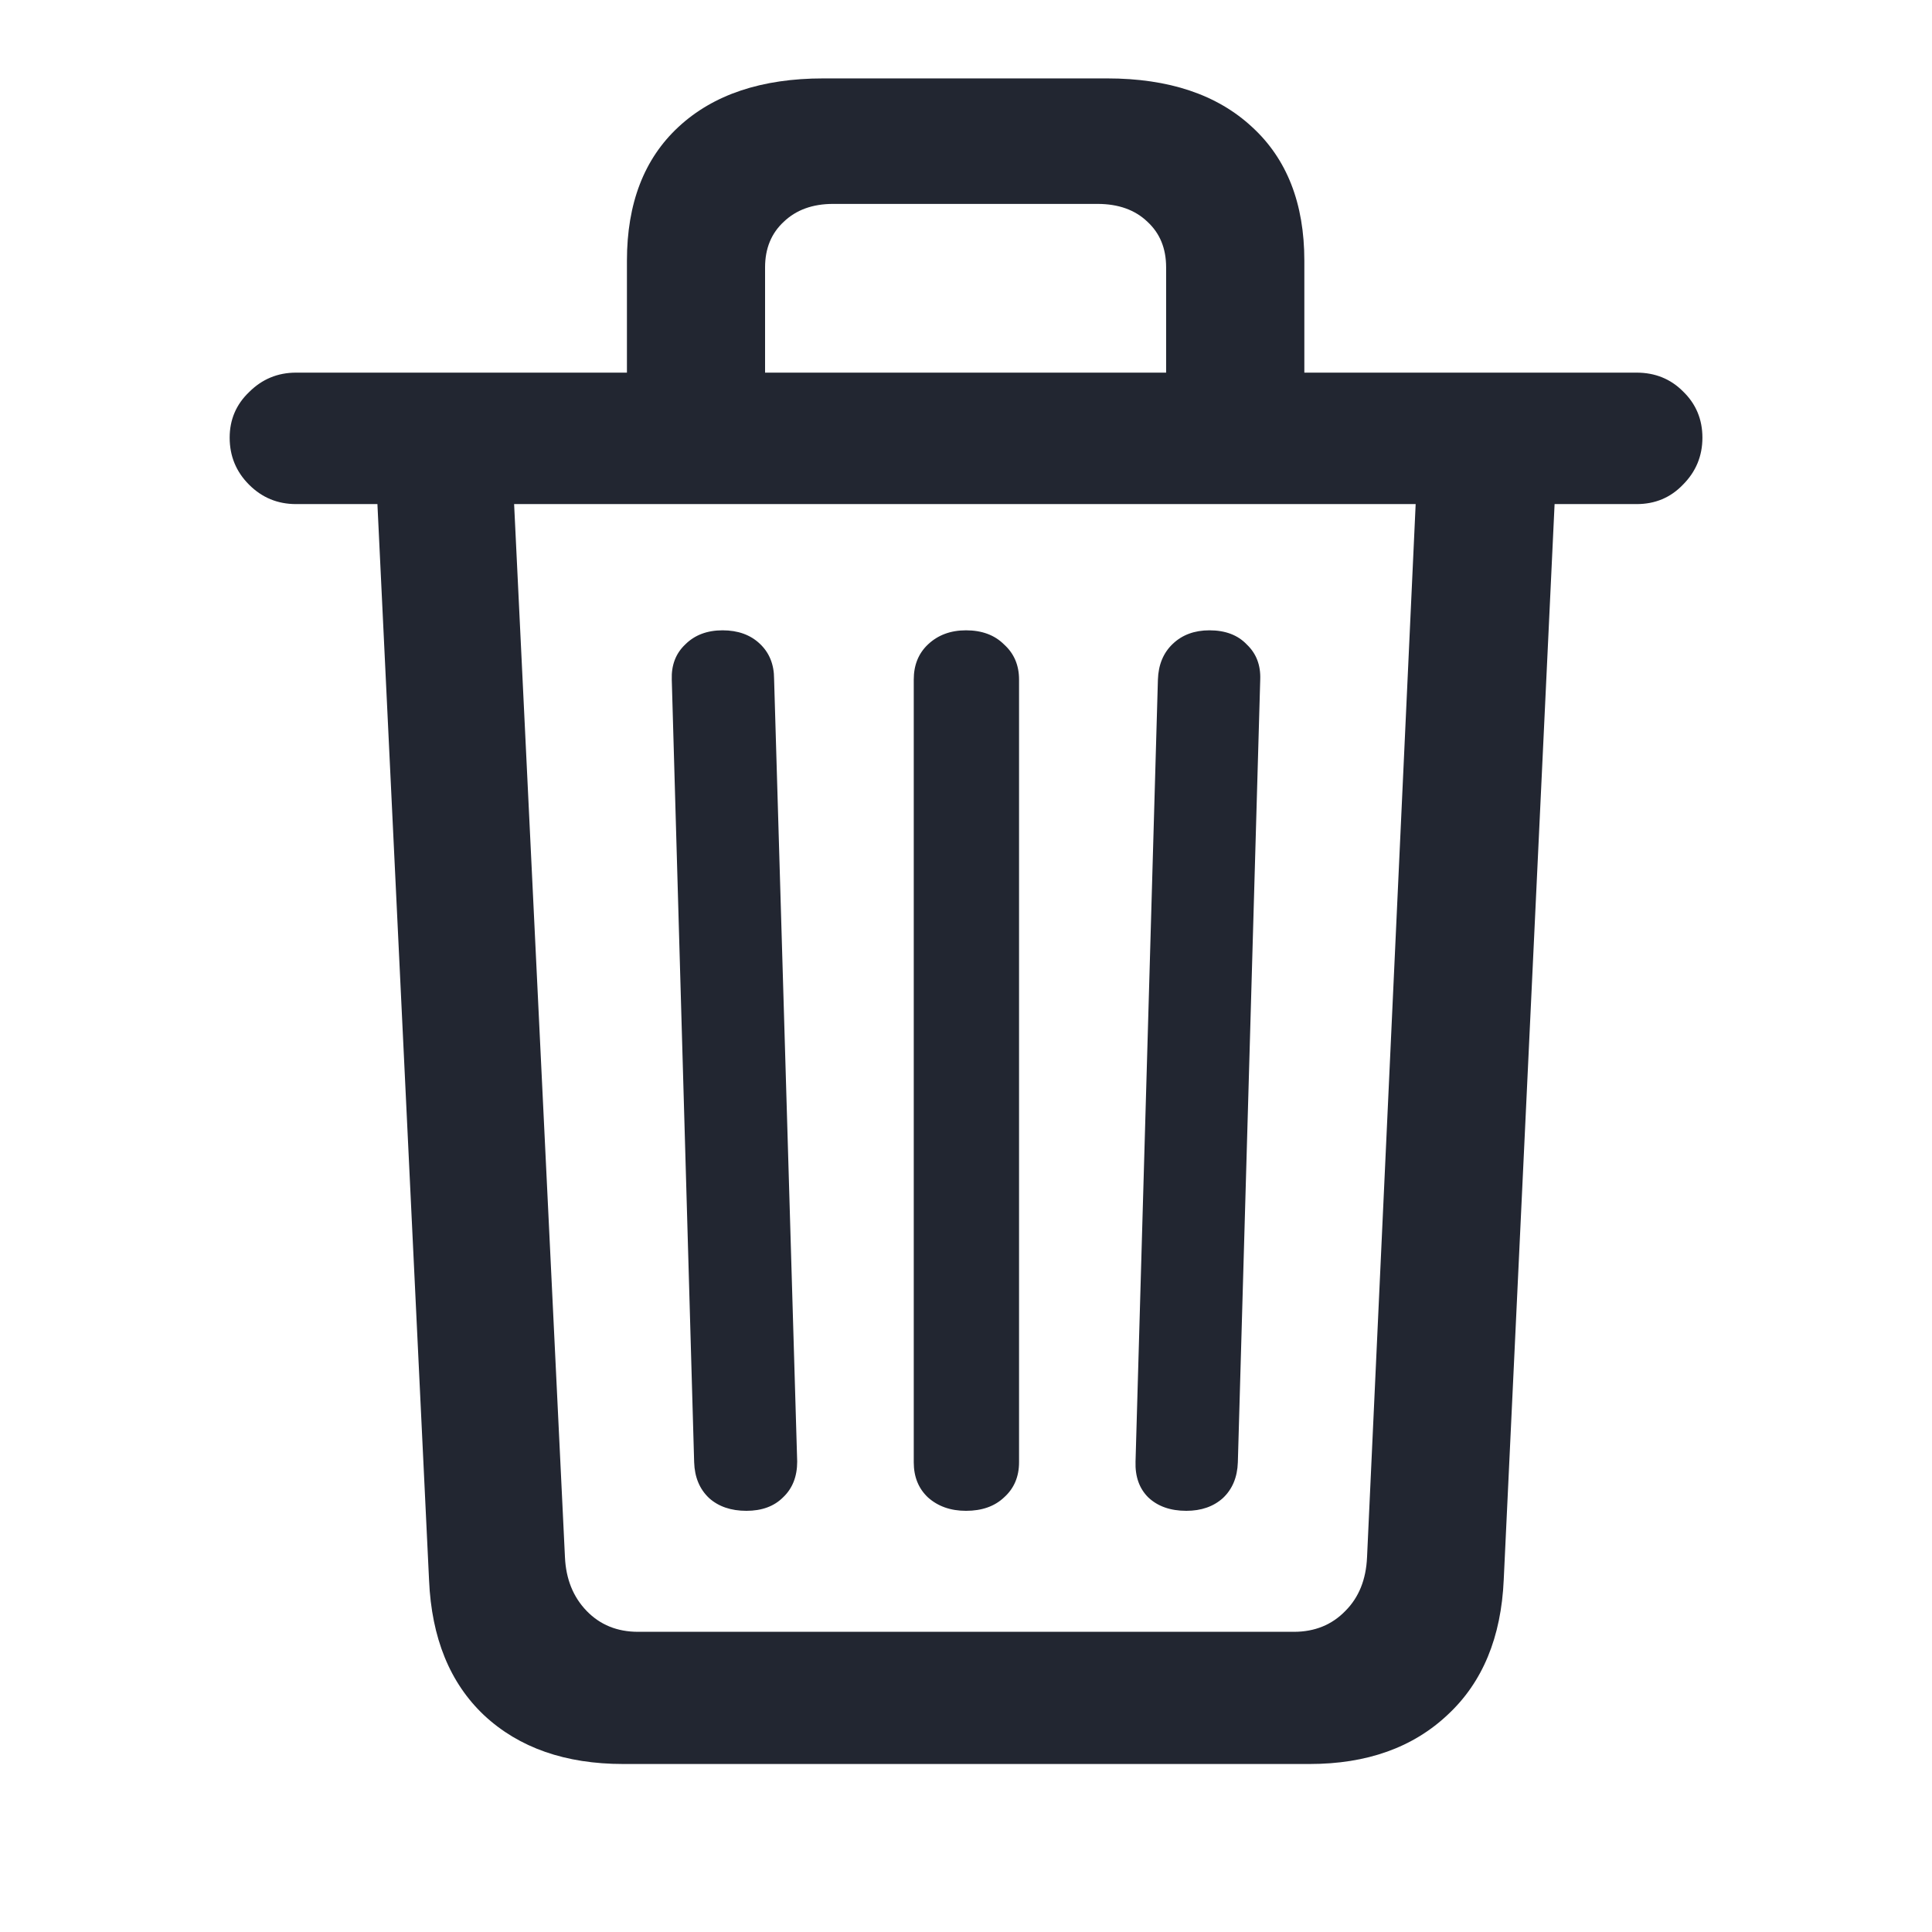
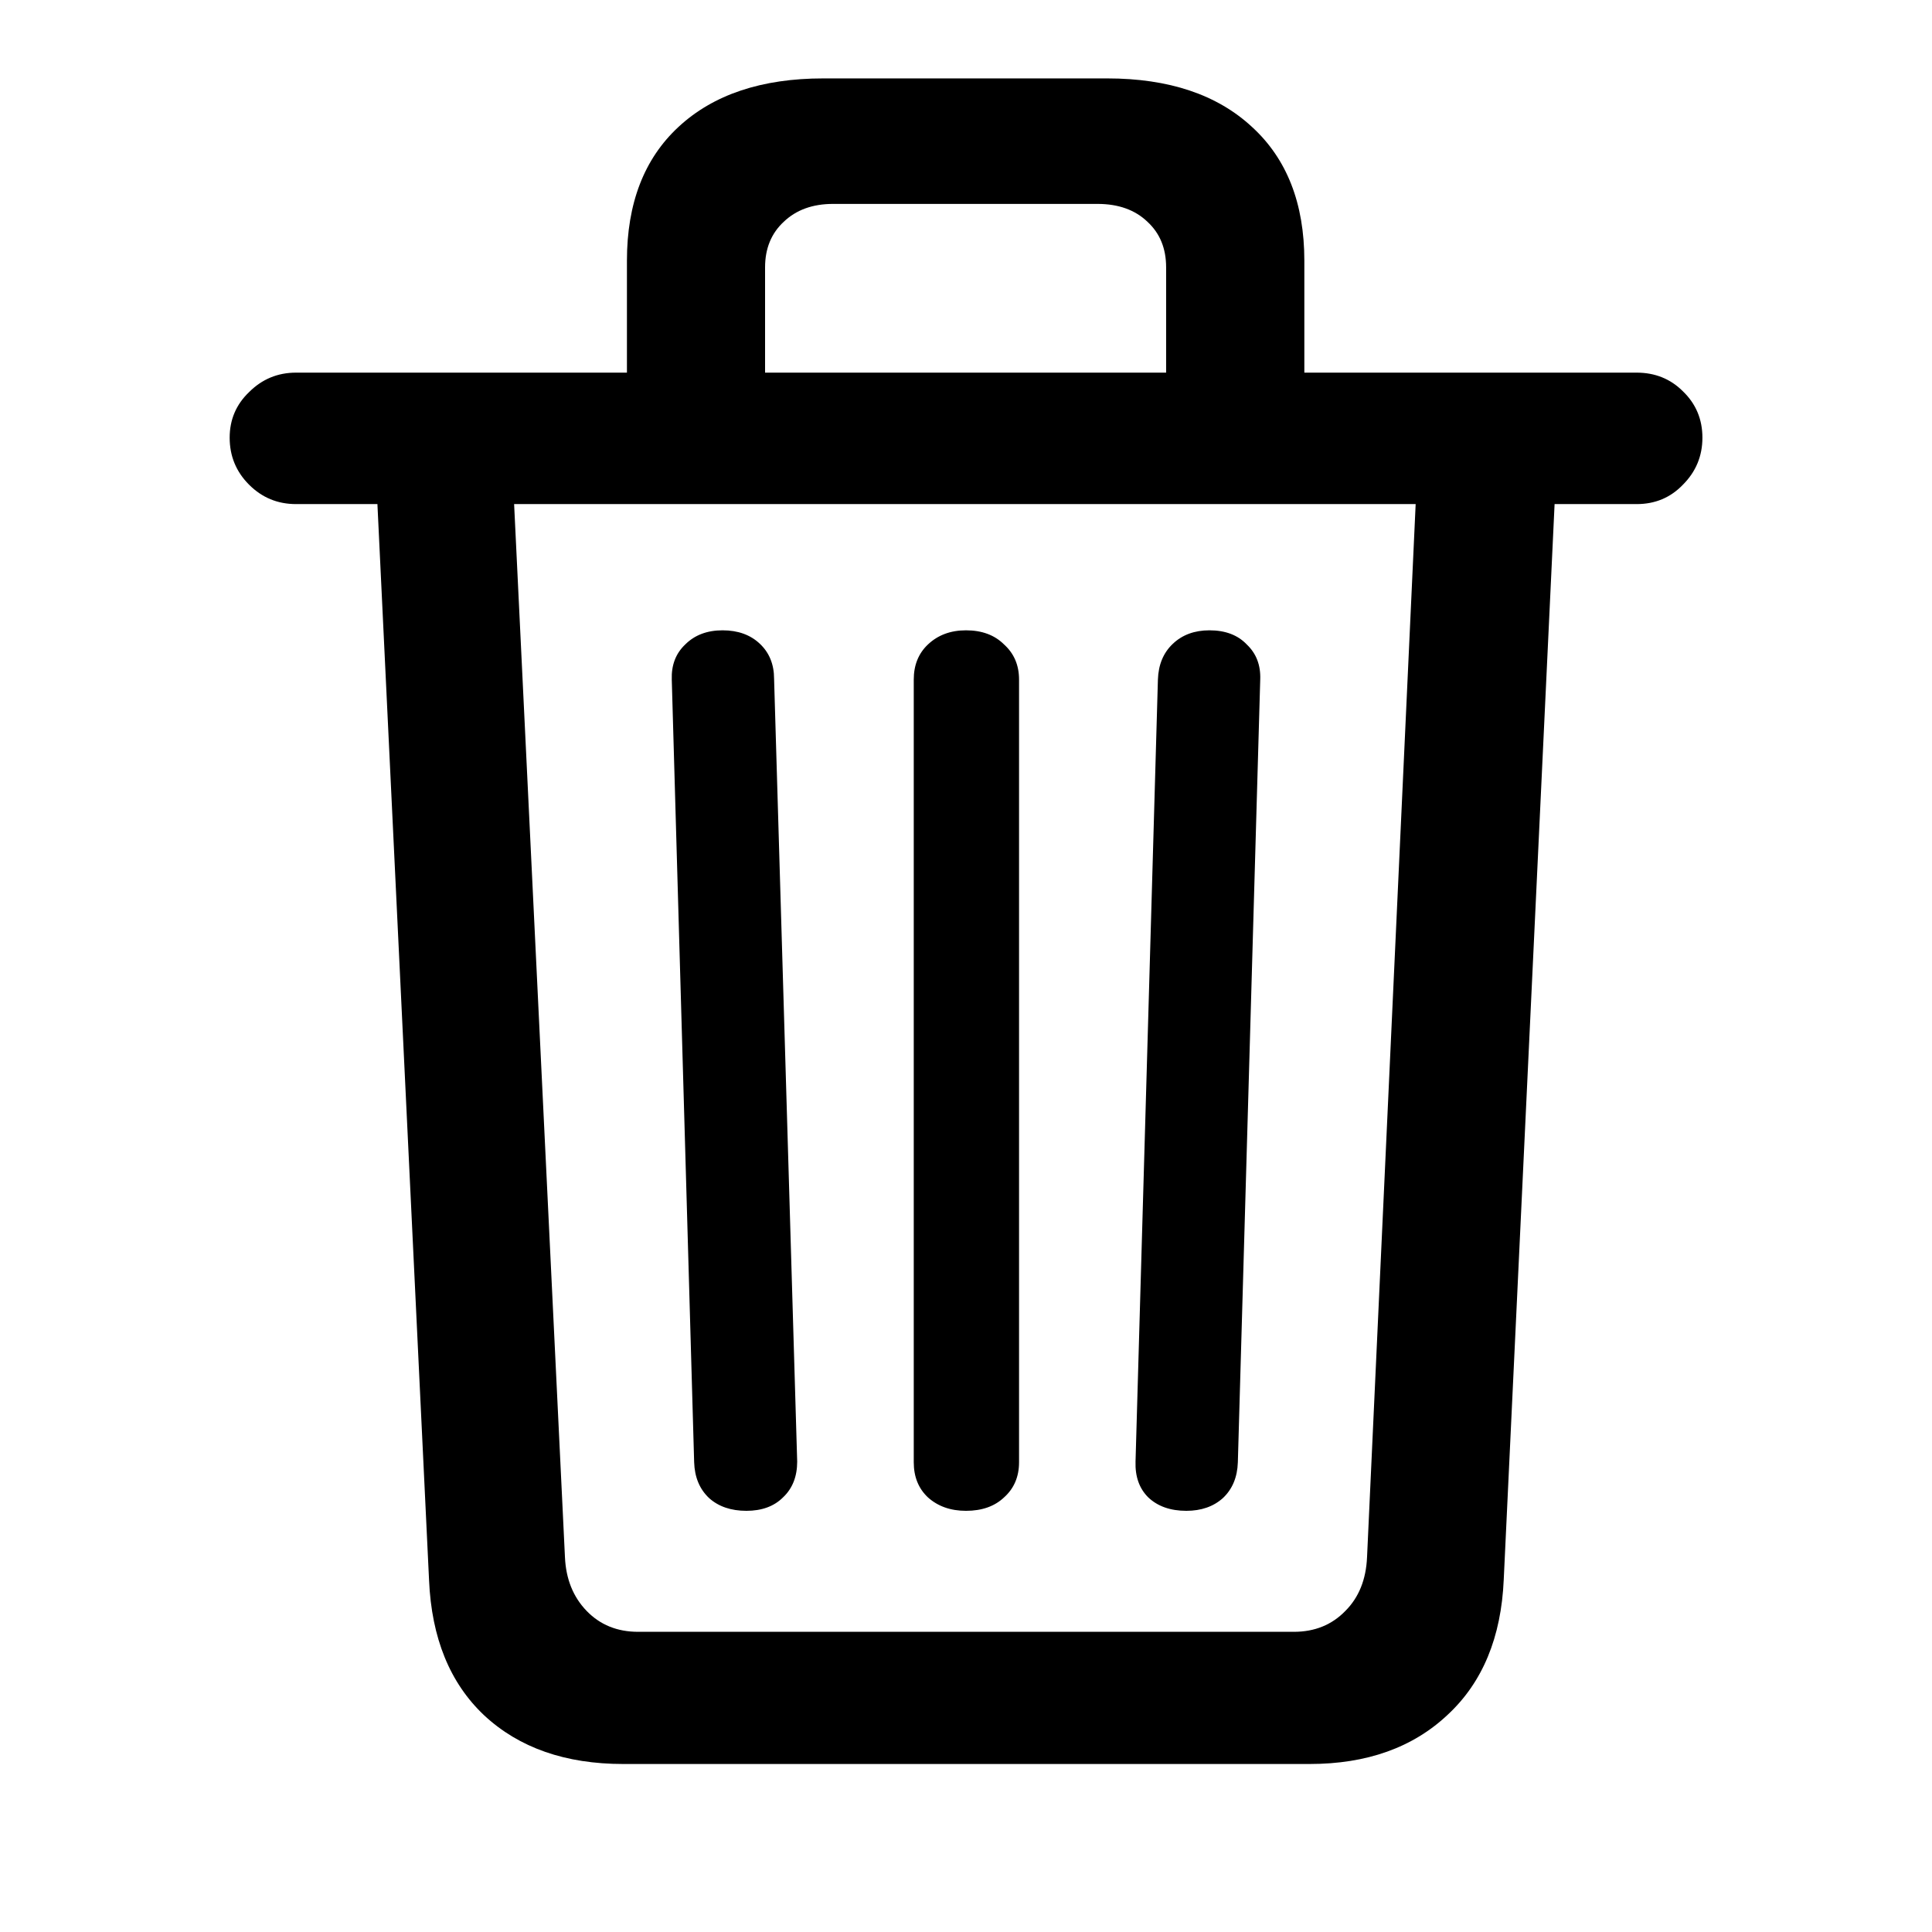
- <svg xmlns="http://www.w3.org/2000/svg" width="24" height="24" viewBox="0 0 24 24" fill="none">
-   <path d="M9.272 18.768C9.081 18.768 8.926 18.715 8.809 18.61C8.691 18.499 8.629 18.351 8.623 18.165L8.345 8.442C8.339 8.263 8.394 8.118 8.512 8.006C8.629 7.889 8.784 7.83 8.976 7.83C9.167 7.83 9.322 7.886 9.439 7.997C9.557 8.108 9.616 8.254 9.616 8.433L9.903 18.156C9.903 18.341 9.845 18.49 9.727 18.601C9.616 18.712 9.464 18.768 9.272 18.768ZM12 18.768C11.808 18.768 11.651 18.712 11.527 18.601C11.409 18.49 11.351 18.344 11.351 18.165V8.442C11.351 8.263 11.409 8.118 11.527 8.006C11.651 7.889 11.808 7.83 12 7.83C12.198 7.83 12.356 7.889 12.473 8.006C12.597 8.118 12.659 8.263 12.659 8.442V18.165C12.659 18.344 12.597 18.49 12.473 18.601C12.356 18.712 12.198 18.768 12 18.768ZM14.737 18.768C14.539 18.768 14.381 18.712 14.264 18.601C14.152 18.49 14.1 18.341 14.106 18.156L14.384 8.442C14.39 8.257 14.452 8.108 14.57 7.997C14.687 7.886 14.839 7.83 15.024 7.83C15.222 7.83 15.377 7.889 15.488 8.006C15.606 8.118 15.662 8.263 15.655 8.442L15.377 18.165C15.371 18.351 15.309 18.499 15.191 18.61C15.074 18.715 14.922 18.768 14.737 18.768ZM7.788 5.242V3.238C7.788 2.527 8.001 1.973 8.428 1.577C8.861 1.175 9.461 0.974 10.228 0.974H13.753C14.52 0.974 15.12 1.175 15.553 1.577C15.986 1.973 16.203 2.527 16.203 3.238V5.242H14.486V3.321C14.486 3.086 14.409 2.898 14.254 2.755C14.1 2.607 13.893 2.533 13.633 2.533H10.349C10.095 2.533 9.891 2.607 9.736 2.755C9.582 2.898 9.504 3.086 9.504 3.321V5.242H7.788ZM3.678 6.262C3.449 6.262 3.255 6.182 3.094 6.021C2.933 5.86 2.853 5.665 2.853 5.437C2.853 5.214 2.933 5.025 3.094 4.871C3.255 4.71 3.449 4.629 3.678 4.629H20.331C20.56 4.629 20.752 4.707 20.906 4.861C21.067 5.016 21.148 5.208 21.148 5.437C21.148 5.665 21.067 5.86 20.906 6.021C20.752 6.182 20.56 6.262 20.331 6.262H3.678ZM7.742 21.913C7.024 21.913 6.449 21.712 6.016 21.31C5.589 20.908 5.361 20.348 5.33 19.631L4.68 6.086H6.378L7.018 19.343C7.03 19.615 7.12 19.838 7.287 20.011C7.454 20.184 7.667 20.271 7.927 20.271H16.073C16.332 20.271 16.546 20.184 16.713 20.011C16.88 19.844 16.97 19.622 16.982 19.343L17.594 6.086H19.32L18.68 19.622C18.649 20.339 18.417 20.899 17.984 21.301C17.551 21.709 16.979 21.913 16.268 21.913H7.742Z" fill="#222631" />
+ <svg xmlns="http://www.w3.org/2000/svg" viewBox="0 0 24 24" fill="none">
+   <path d="M9.272 18.768C9.081 18.768 8.926 18.715 8.809 18.61C8.691 18.499 8.629 18.351 8.623 18.165L8.345 8.442C8.339 8.263 8.394 8.118 8.512 8.006C8.629 7.889 8.784 7.83 8.976 7.83C9.167 7.83 9.322 7.886 9.439 7.997C9.557 8.108 9.616 8.254 9.616 8.433L9.903 18.156C9.903 18.341 9.845 18.49 9.727 18.601C9.616 18.712 9.464 18.768 9.272 18.768ZM12 18.768C11.808 18.768 11.651 18.712 11.527 18.601C11.409 18.49 11.351 18.344 11.351 18.165V8.442C11.351 8.263 11.409 8.118 11.527 8.006C11.651 7.889 11.808 7.83 12 7.83C12.198 7.83 12.356 7.889 12.473 8.006C12.597 8.118 12.659 8.263 12.659 8.442V18.165C12.659 18.344 12.597 18.49 12.473 18.601C12.356 18.712 12.198 18.768 12 18.768ZM14.737 18.768C14.539 18.768 14.381 18.712 14.264 18.601C14.152 18.49 14.1 18.341 14.106 18.156L14.384 8.442C14.39 8.257 14.452 8.108 14.57 7.997C14.687 7.886 14.839 7.83 15.024 7.83C15.222 7.83 15.377 7.889 15.488 8.006C15.606 8.118 15.662 8.263 15.655 8.442L15.377 18.165C15.371 18.351 15.309 18.499 15.191 18.61C15.074 18.715 14.922 18.768 14.737 18.768ZM7.788 5.242V3.238C7.788 2.527 8.001 1.973 8.428 1.577C8.861 1.175 9.461 0.974 10.228 0.974H13.753C14.52 0.974 15.12 1.175 15.553 1.577C15.986 1.973 16.203 2.527 16.203 3.238V5.242H14.486V3.321C14.486 3.086 14.409 2.898 14.254 2.755C14.1 2.607 13.893 2.533 13.633 2.533H10.349C10.095 2.533 9.891 2.607 9.736 2.755C9.582 2.898 9.504 3.086 9.504 3.321V5.242H7.788ZM3.678 6.262C3.449 6.262 3.255 6.182 3.094 6.021C2.933 5.86 2.853 5.665 2.853 5.437C2.853 5.214 2.933 5.025 3.094 4.871C3.255 4.71 3.449 4.629 3.678 4.629H20.331C20.56 4.629 20.752 4.707 20.906 4.861C21.067 5.016 21.148 5.208 21.148 5.437C21.148 5.665 21.067 5.86 20.906 6.021C20.752 6.182 20.56 6.262 20.331 6.262H3.678ZM7.742 21.913C7.024 21.913 6.449 21.712 6.016 21.31C5.589 20.908 5.361 20.348 5.33 19.631L4.68 6.086H6.378L7.018 19.343C7.03 19.615 7.12 19.838 7.287 20.011C7.454 20.184 7.667 20.271 7.927 20.271H16.073C16.332 20.271 16.546 20.184 16.713 20.011C16.88 19.844 16.97 19.622 16.982 19.343L17.594 6.086H19.32L18.68 19.622C18.649 20.339 18.417 20.899 17.984 21.301C17.551 21.709 16.979 21.913 16.268 21.913H7.742Z" fill="currentColor" />
</svg>
